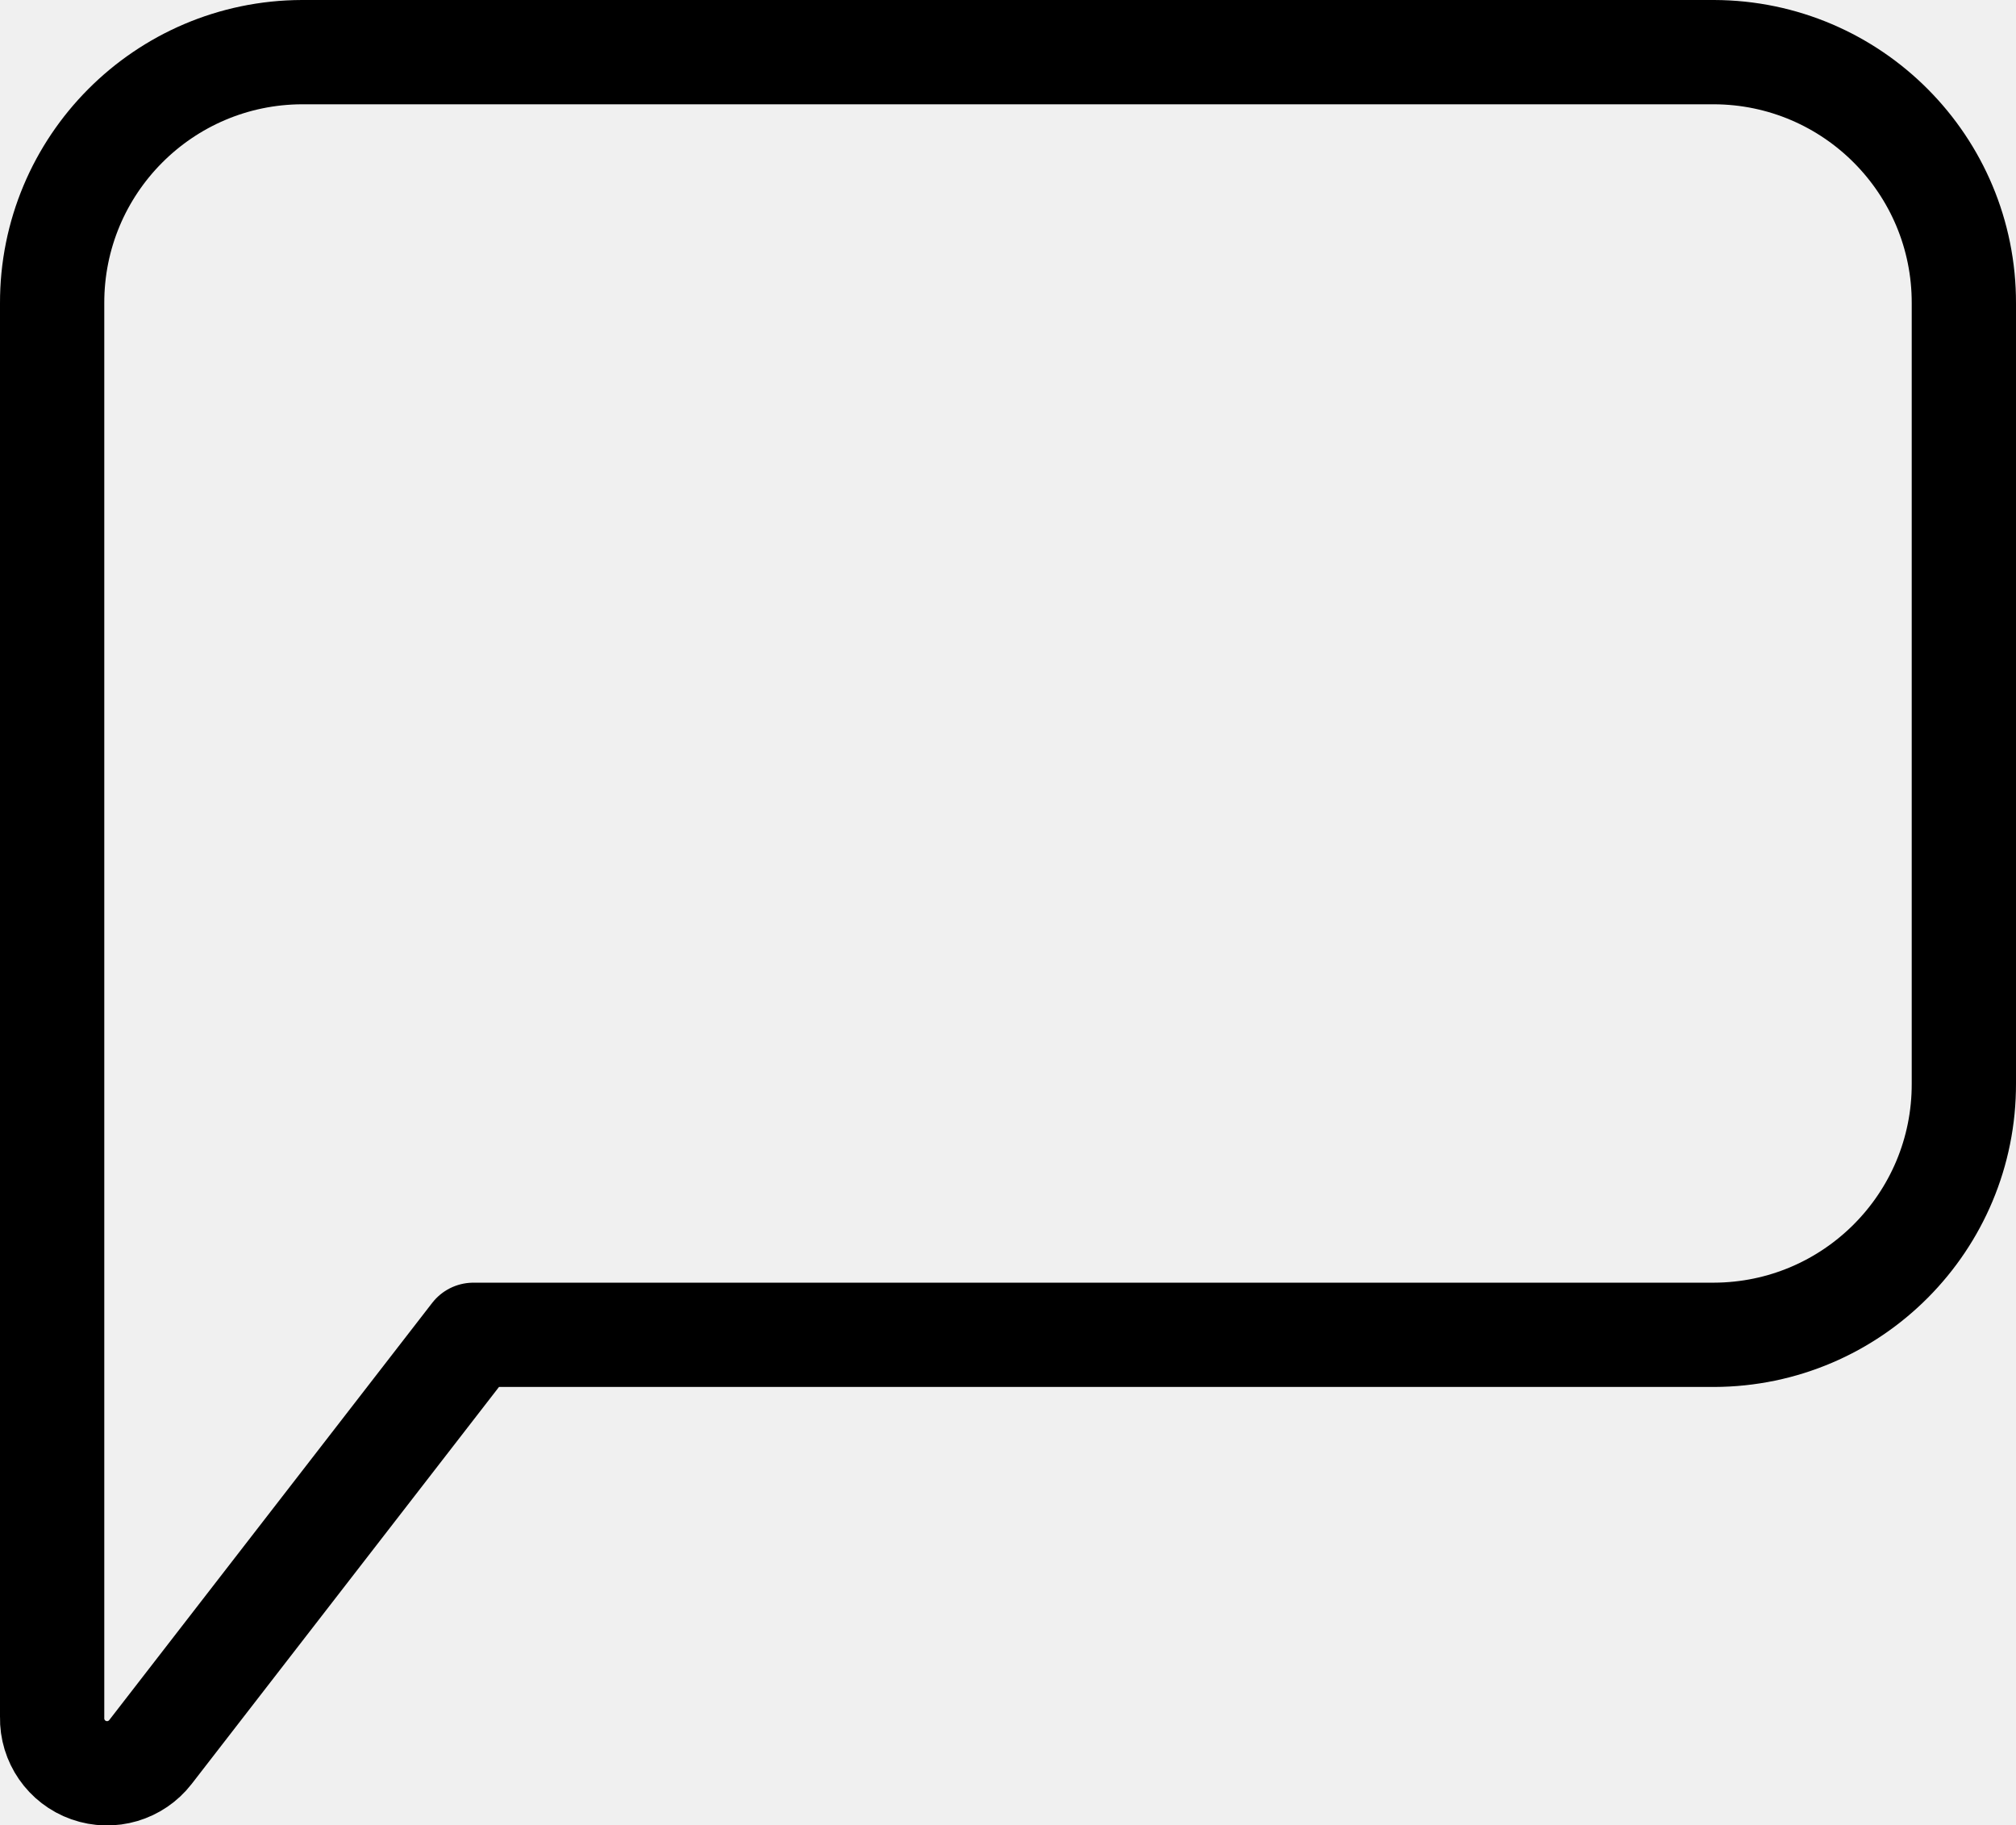
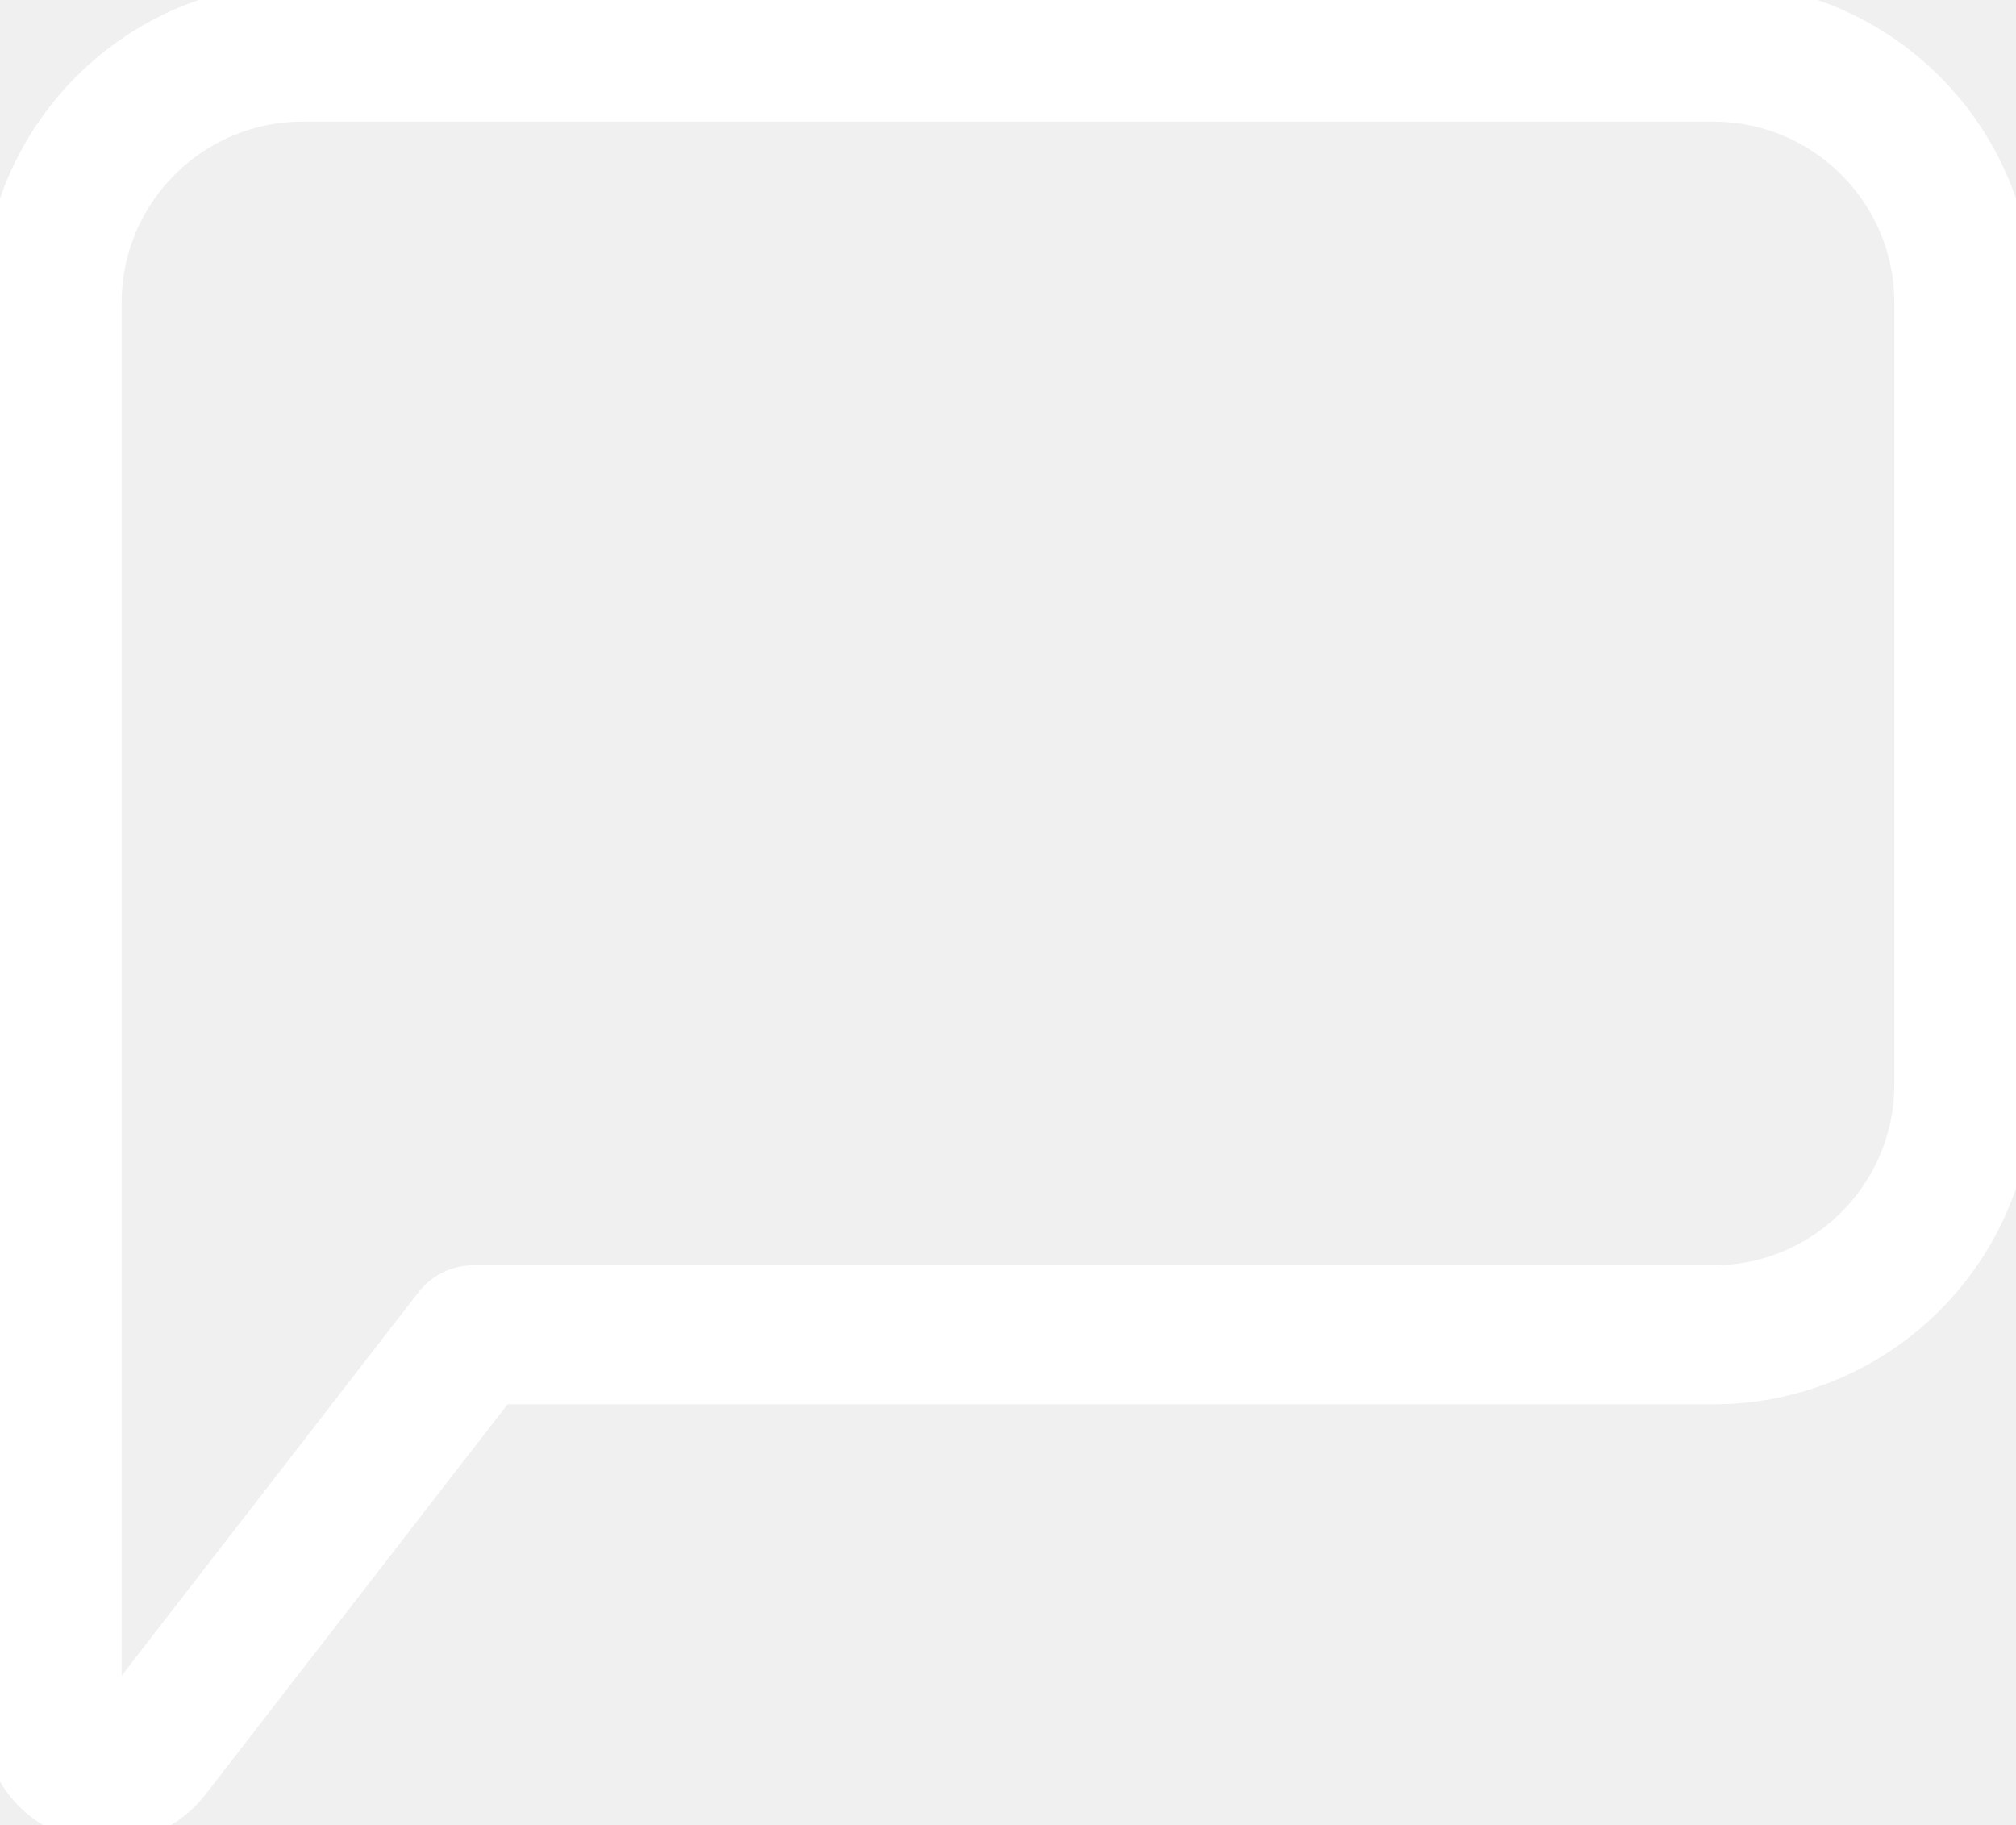
<svg xmlns="http://www.w3.org/2000/svg" id="Layer_1" data-name="Layer 1" viewBox="0 0 58 52.5">
  <defs>
-     <style>.cls-1{fill:none;stroke:#000;stroke-linejoin:round;stroke-width:3px;}</style>
+     <style>.cls-1{fill:none;stroke:#fff;stroke-linejoin:round;stroke-width:4px;}</style>
  </defs>
  <path class="cls-1" d="M50.31,4.25H9.69A7.21,7.21,0,0,0,2.5,11.48V52.15a1.58,1.58,0,0,0,2.83,1l9.29-12H50.31a7.21,7.21,0,0,0,7.19-7.23V11.48A7.21,7.21,0,0,0,50.31,4.25Z" transform="translate(-1 -2.75)" />
</svg>
